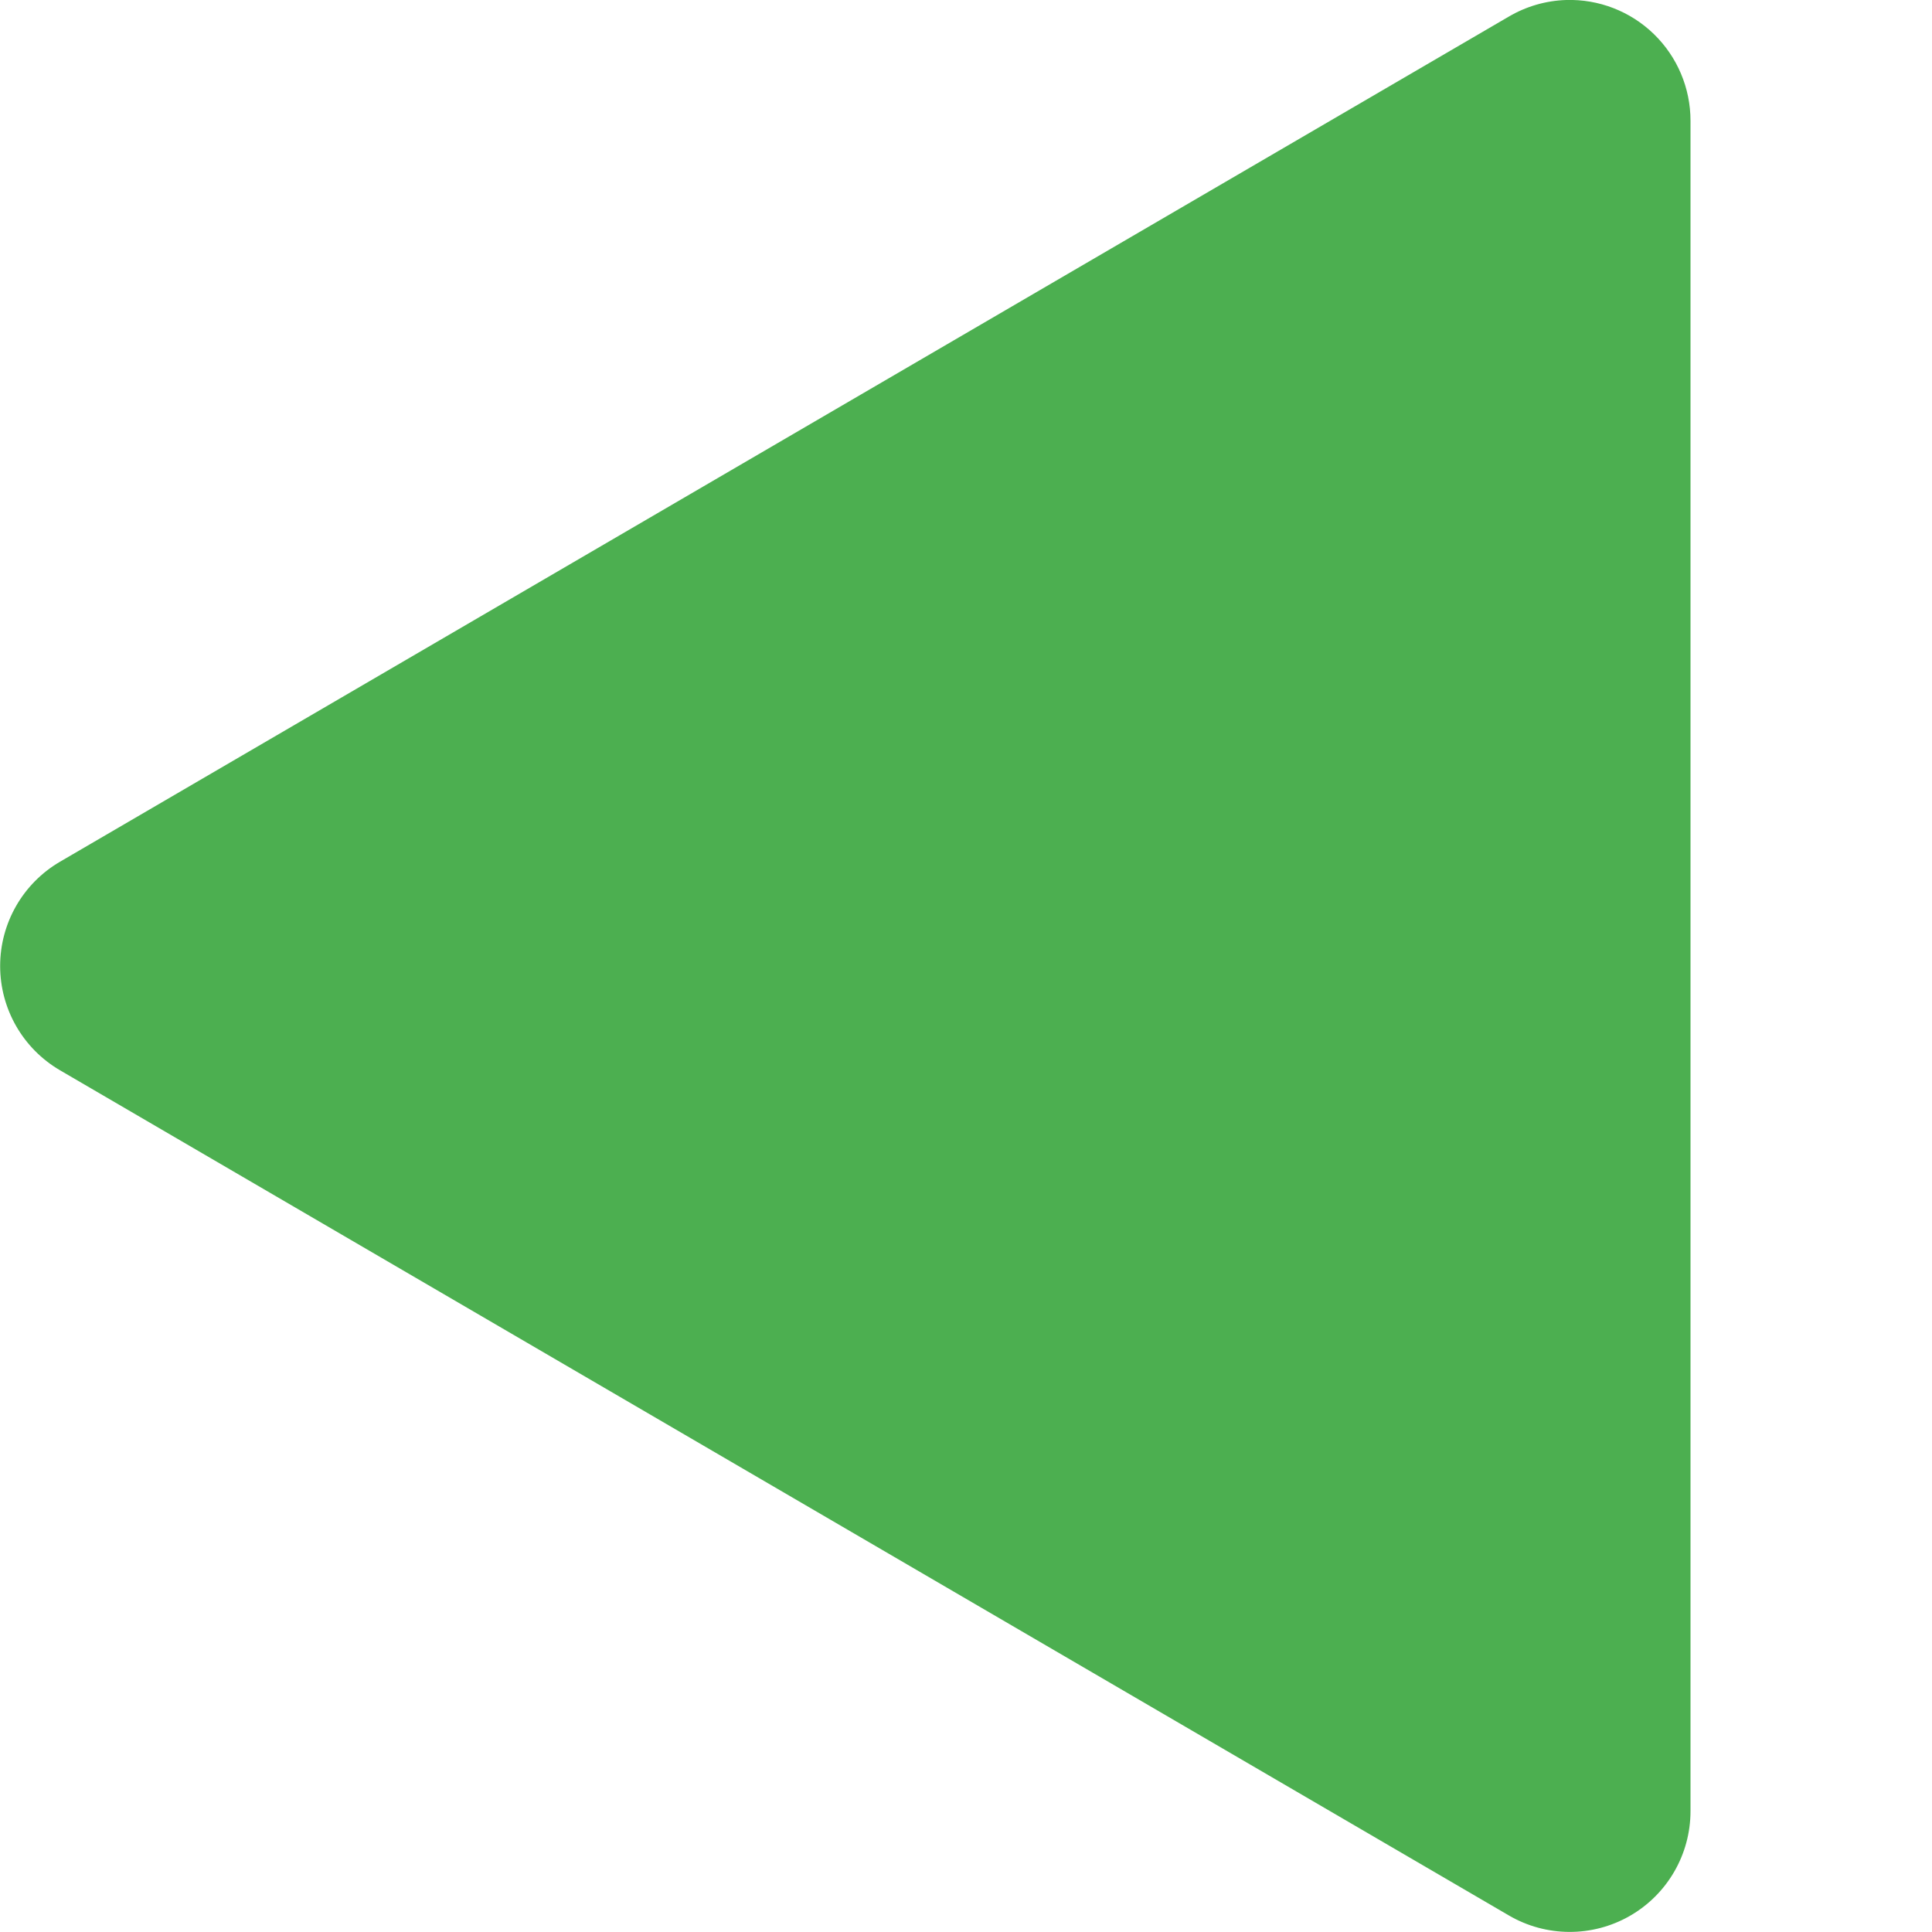
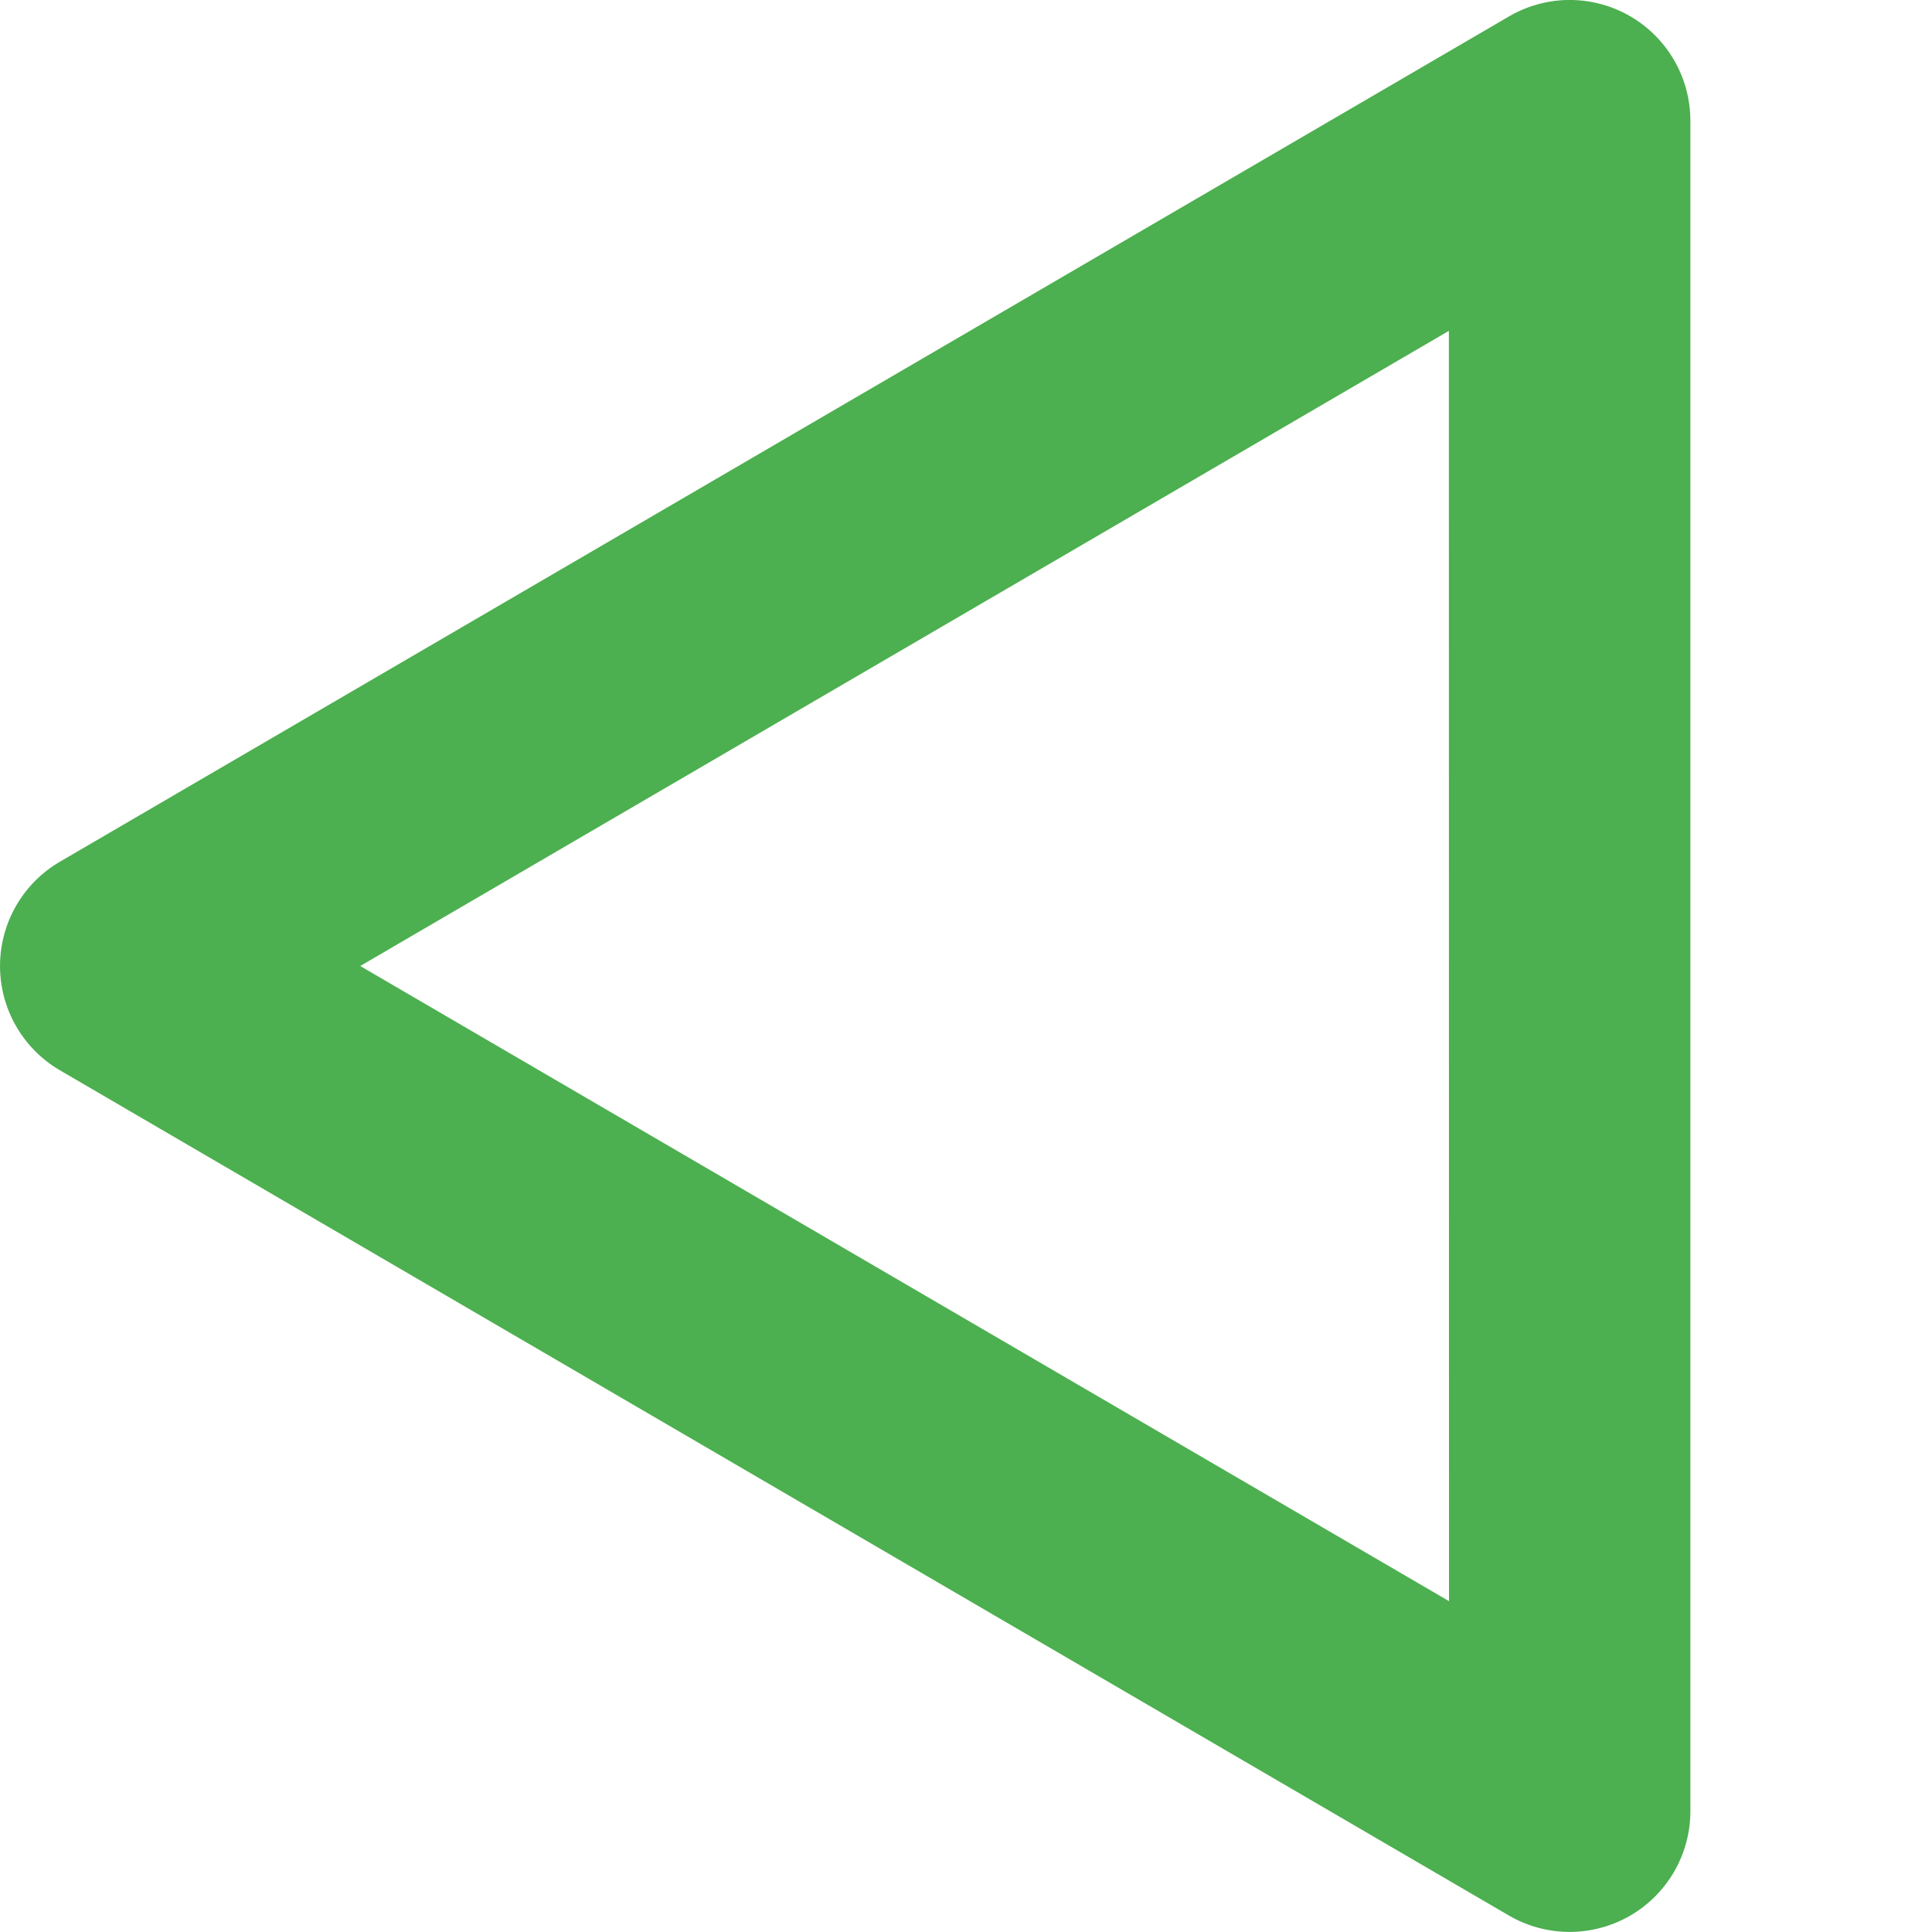
- <svg xmlns="http://www.w3.org/2000/svg" height="16" width="16">
-   <path d="M12.97 0a1 1 0 0 0-.474.137l-12 7a1 1 0 0 0 0 1.726l12 7A1 1 0 0 0 14 15V1a1 1 0 0 0-1.03-1z" fill-rule="evenodd" fill="#4caf50" />
+ <svg xmlns="http://www.w3.org/2000/svg" width="16" height="16">
+   <path d="M12.972 0a1 1 0 0 1 1.027 1v14a1 1 0 0 1-1.504.863l-12-7a1 1 0 0 1 0-1.726l12-7A1 1 0 0 1 12.972 0zm-.973 2.74L2.983 8 12 13.26z" style="line-height:normal;font-variant-ligatures:normal;font-variant-position:normal;font-variant-caps:normal;font-variant-numeric:normal;font-variant-alternates:normal;font-variant-east-asian:normal;font-feature-settings:normal;font-variation-settings:normal;text-indent:0;text-align:start;text-decoration-line:none;text-decoration-style:solid;text-decoration-color:#000;text-transform:none;text-orientation:mixed;white-space:normal;shape-padding:0;shape-margin:0;inline-size:0;isolation:auto;mix-blend-mode:normal;solid-color:#000;solid-opacity:1" color="#000" font-weight="400" font-family="sans-serif" overflow="visible" fill="#4caf50" />
</svg>
